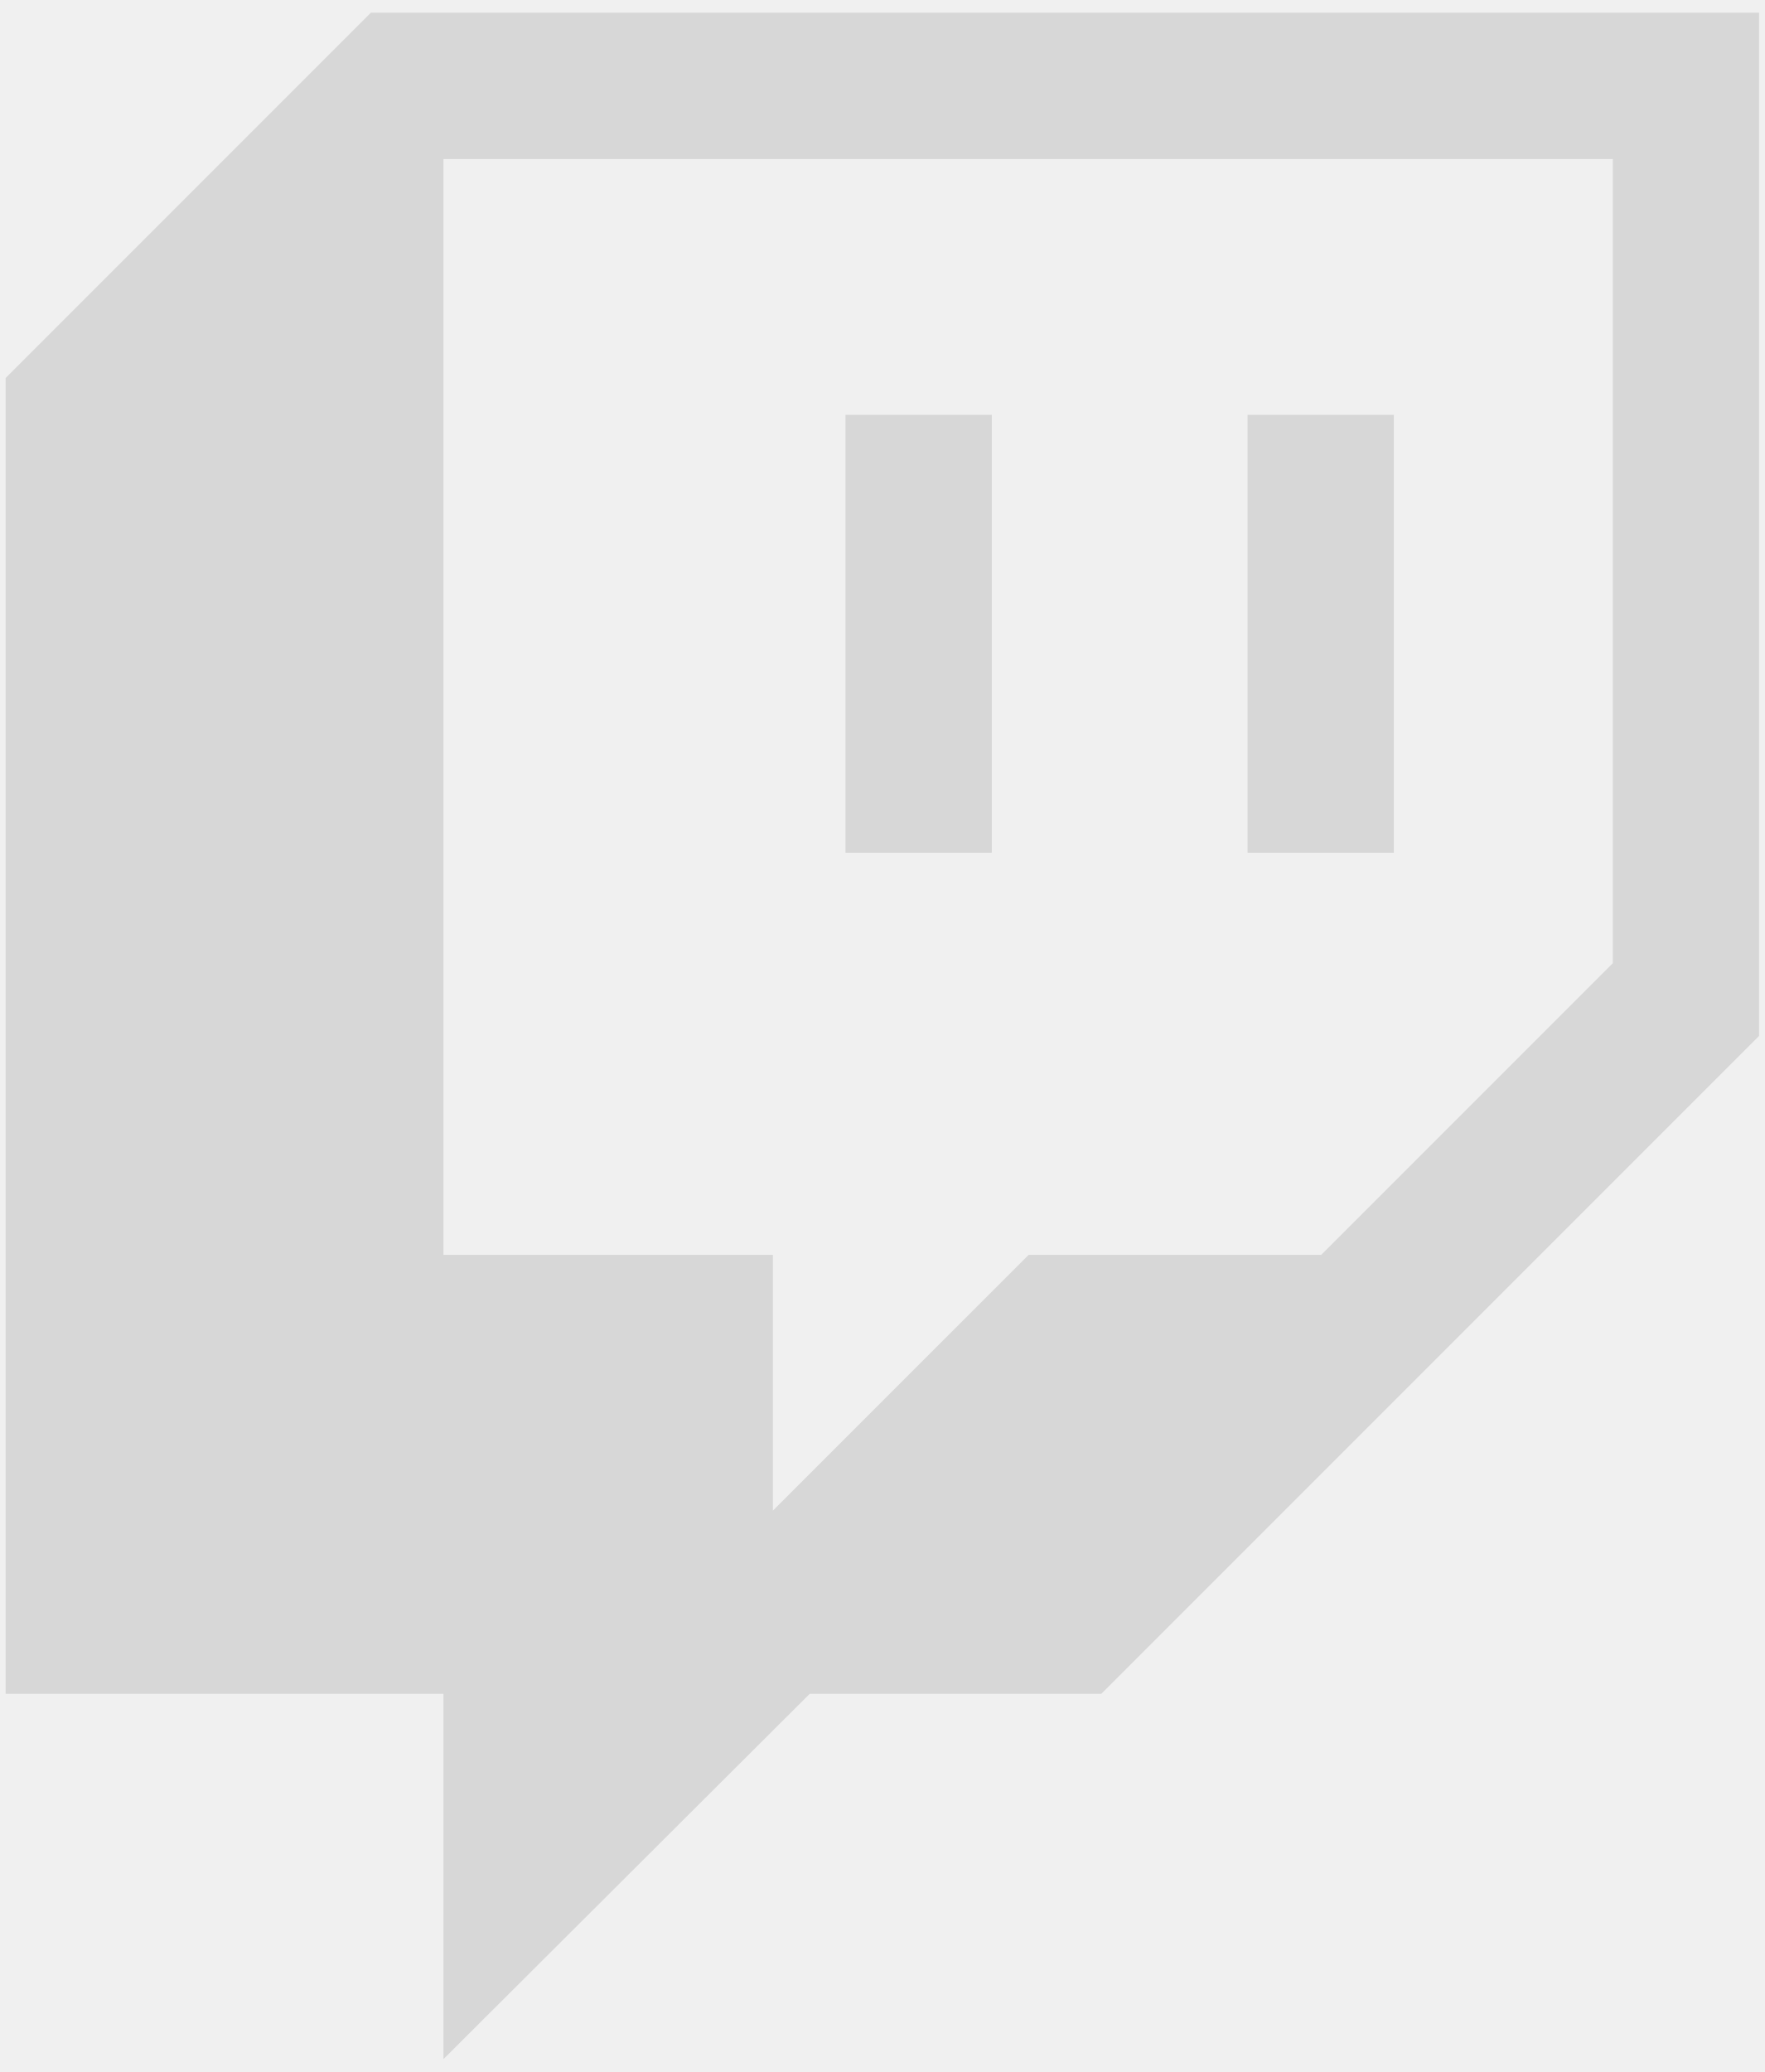
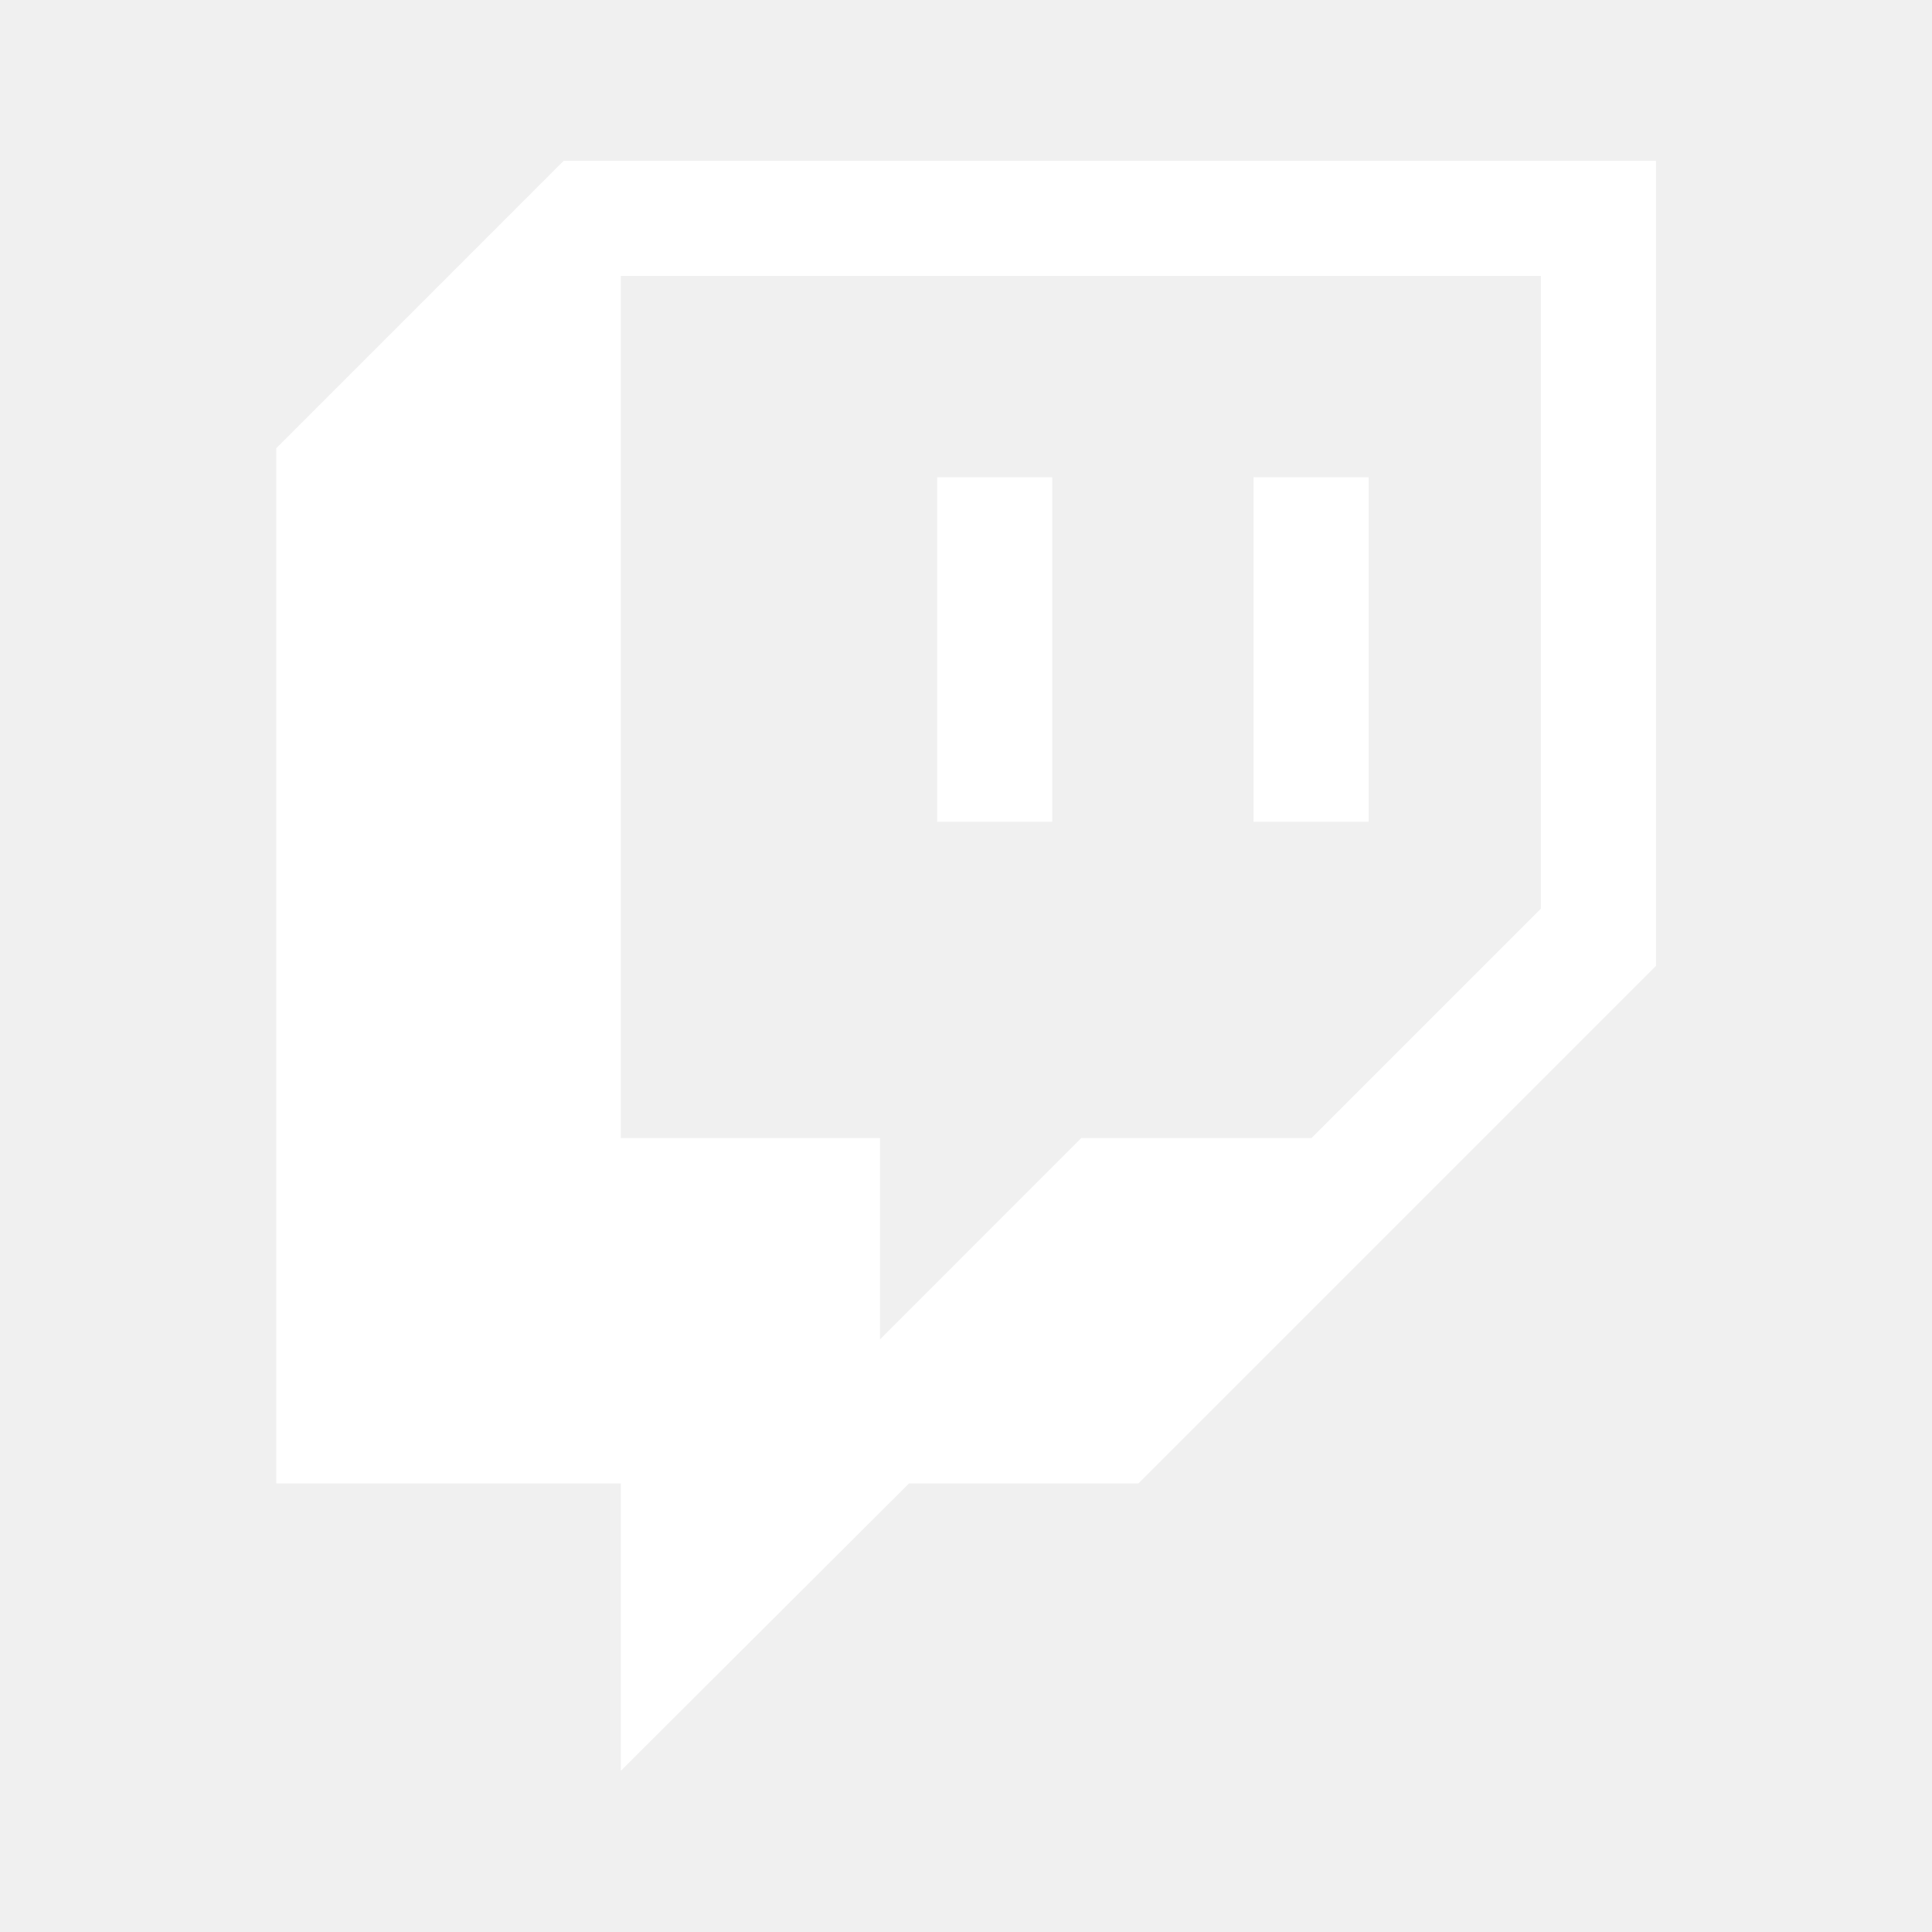
- <svg xmlns="http://www.w3.org/2000/svg" width="46" height="54" viewBox="0 0 46 54" fill="none">
-   <path d="M22.04 10.811H25.853V22.224H22.04M32.52 10.811H36.333V22.224H32.52M9.667 0.331L0.147 9.851V44.144H11.56V53.664L21.107 44.144H28.707L45.853 26.998V0.331M42.04 25.104L34.44 32.704H26.813L20.147 39.371V32.704H11.56V4.144H42.04V25.104Z" fill="#D7D7D7" />
+ <svg xmlns="http://www.w3.org/2000/svg" width="40" height="40" viewBox="0 0 40 40" fill="none">
+   <mask id="mask0_76_1370" style="mask-type:alpha" maskUnits="userSpaceOnUse" x="5" y="3" width="30" height="34">
+     <path d="M19.403 9.88H21.786V17.013H19.403M25.953 9.88H28.336V17.013H25.953M11.67 3.33L5.72 9.28V30.713H12.853V36.663L18.82 30.713H23.57L34.286 19.997V3.33M31.903 18.813L27.153 23.563H22.386L18.22 27.73V23.563H12.853V5.713H31.903V18.813Z" fill="#E8E8E8" />
+   </mask>
+   <g mask="url(#mask0_76_1370)">
+     <rect x="-0.28" y="0.33" width="40" height="40" fill="white" />
+   </g>
</svg>
